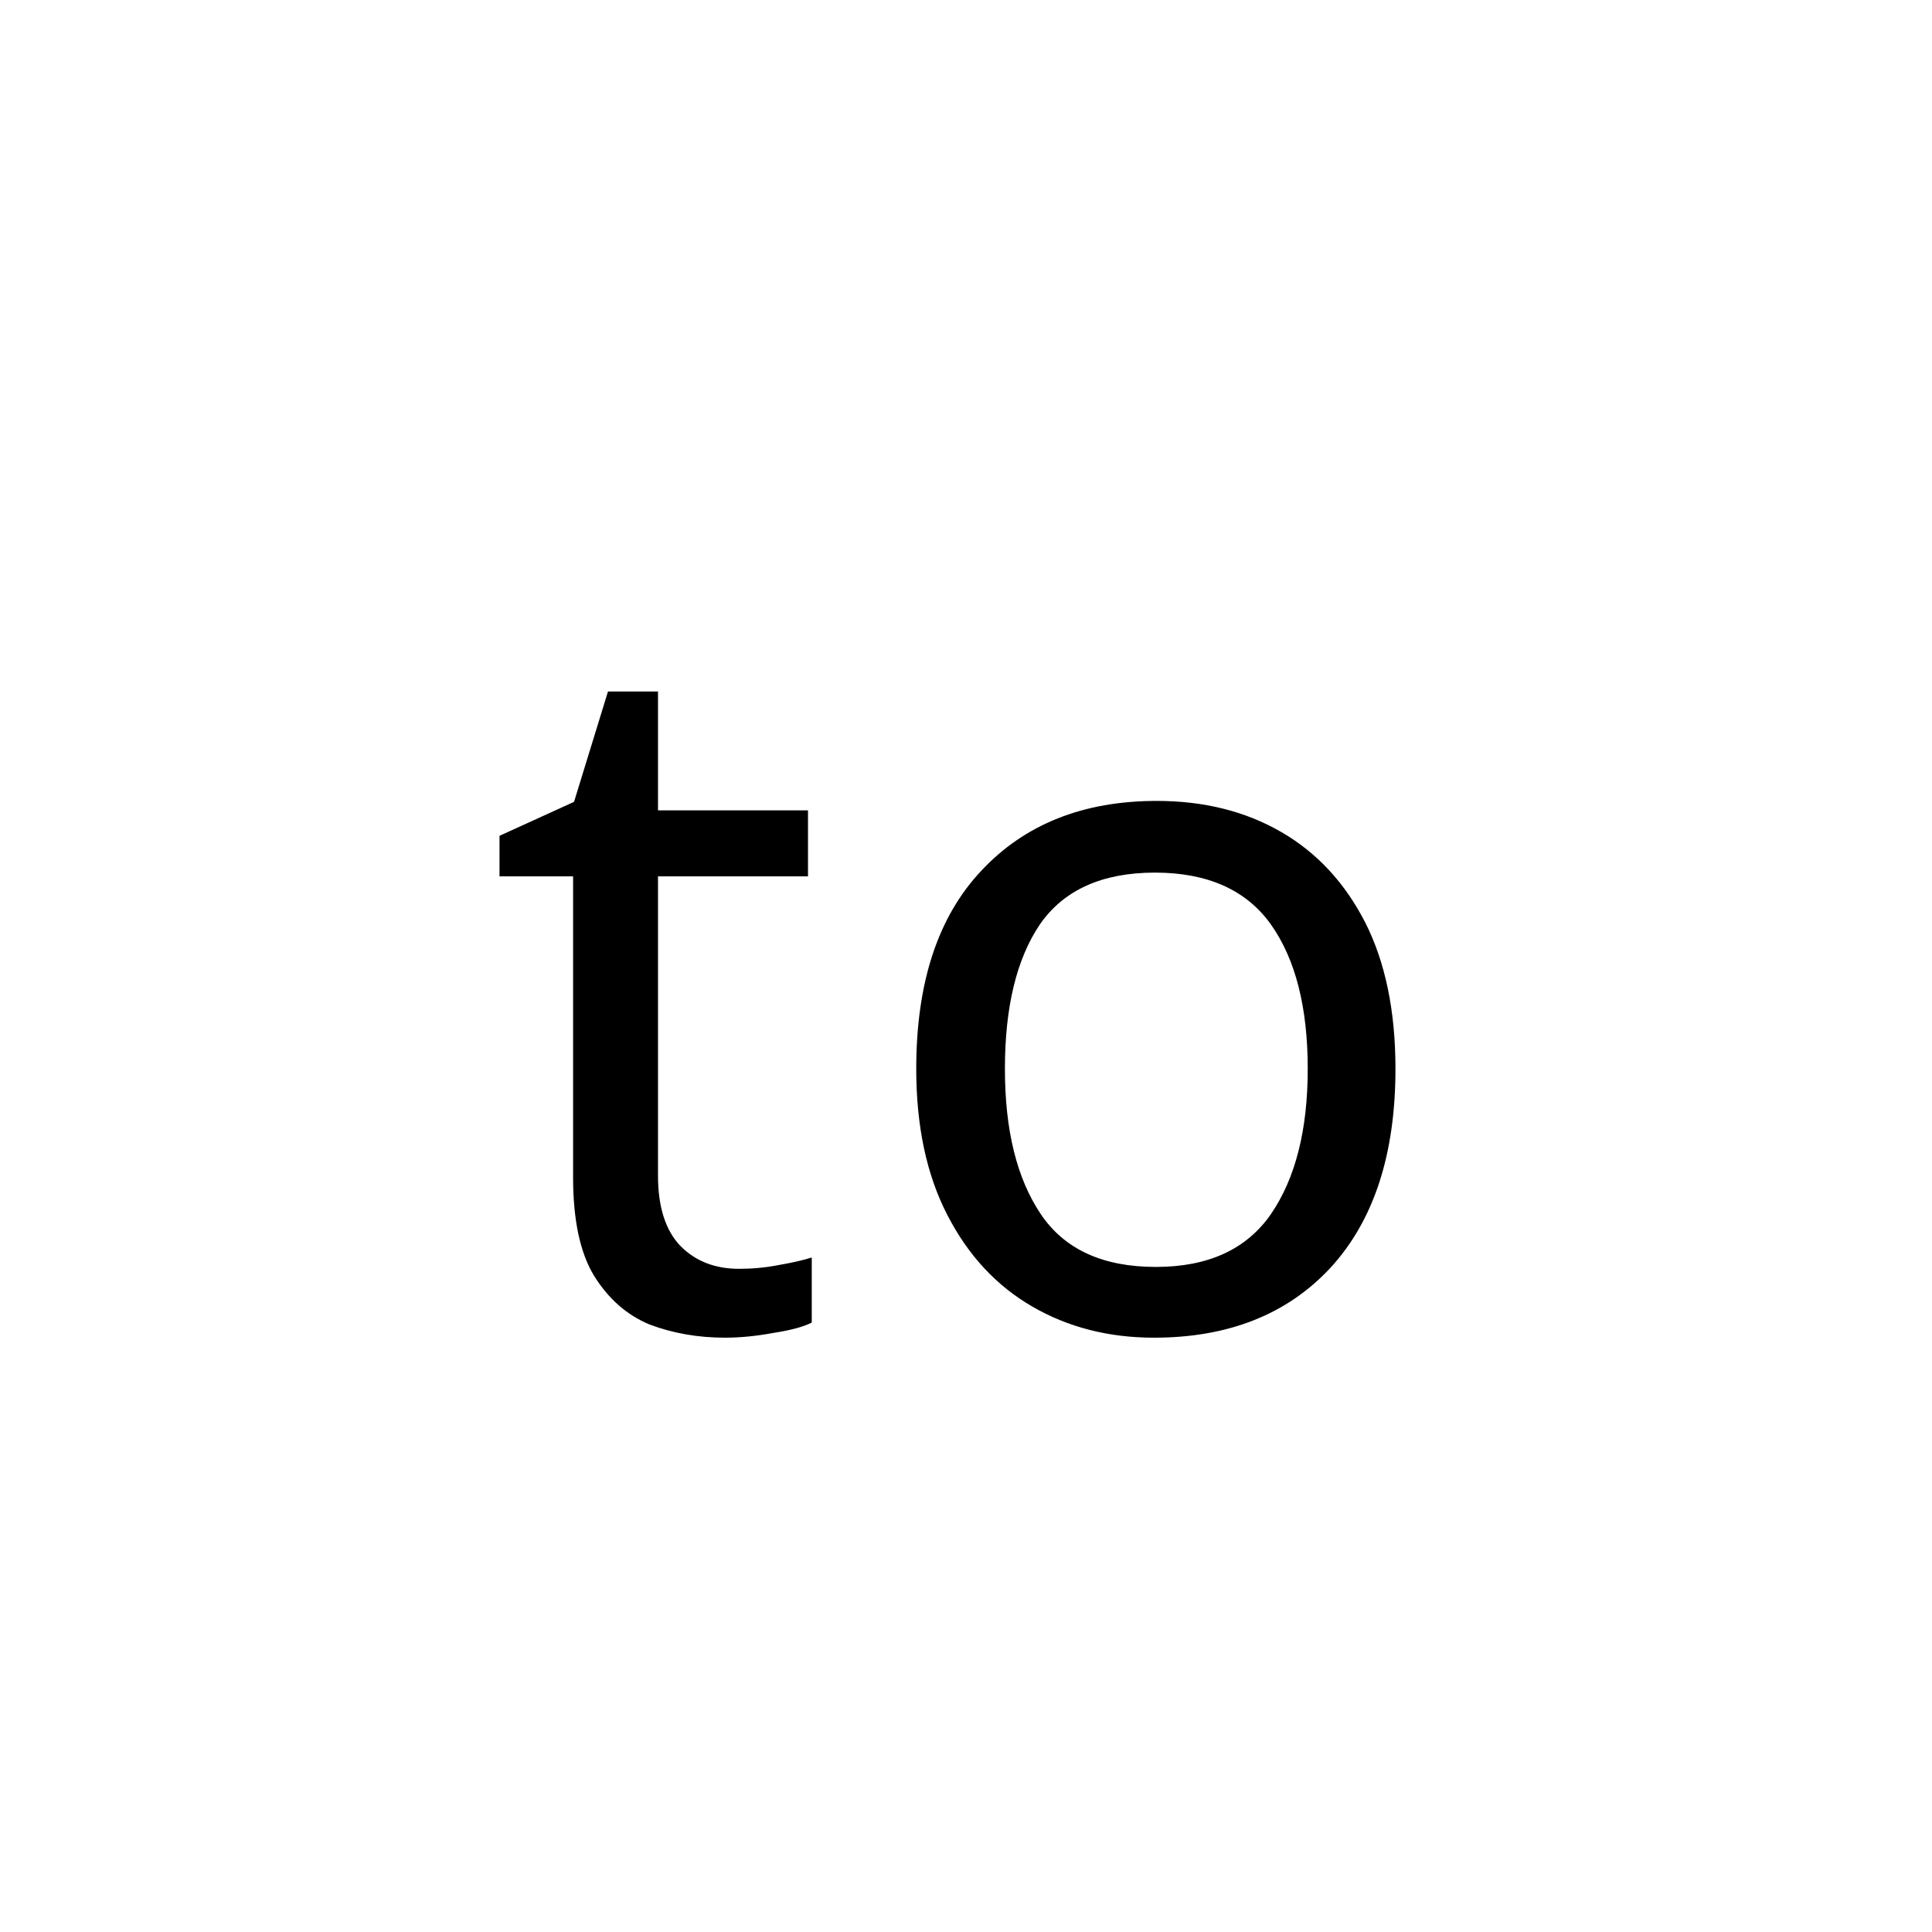
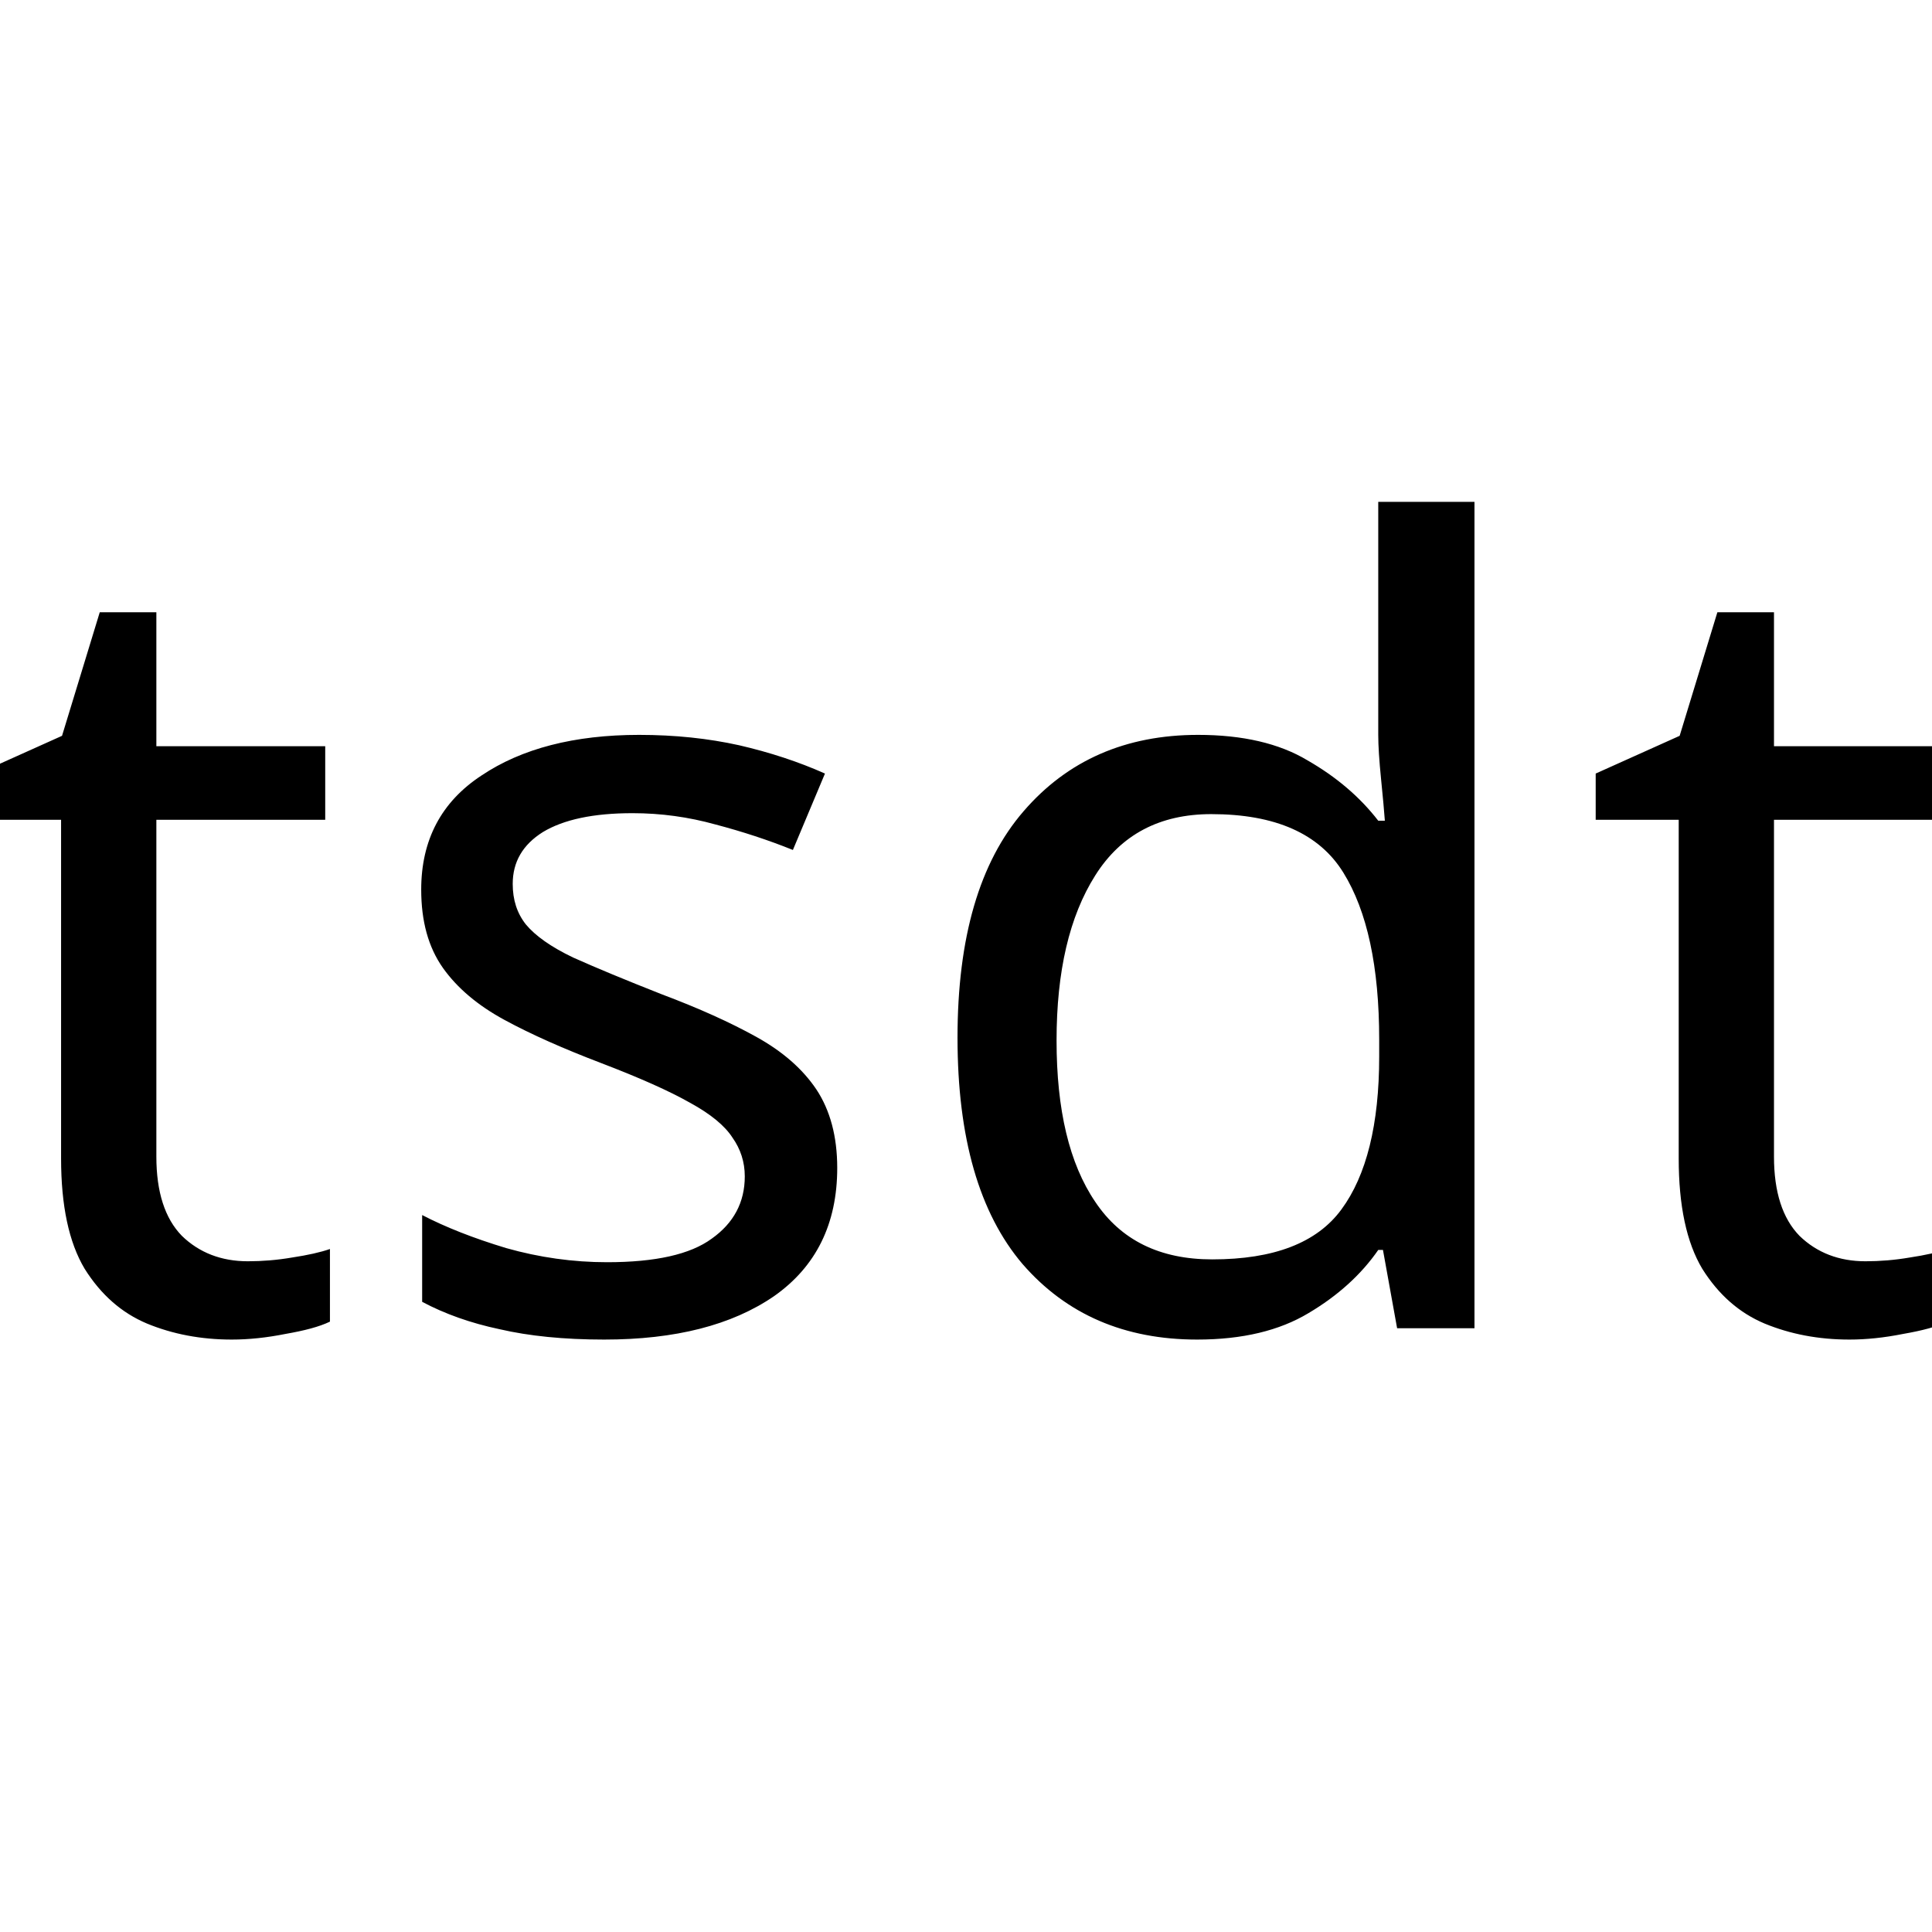
<svg xmlns="http://www.w3.org/2000/svg" width="32" height="32" viewBox="0 0 32 32" fill="none">
-   <text x="16" y="22" font-family="DM Sans, sans-serif" font-size="16" font-weight="500" text-anchor="middle" fill="black" letter-spacing="0.5">to</text>
+   <text x="16" y="22" font-family="DM Sans, sans-serif" font-size="18" font-weight="400" text-anchor="middle" fill="black" letter-spacing="0.2">tsdt</text>
</svg>
